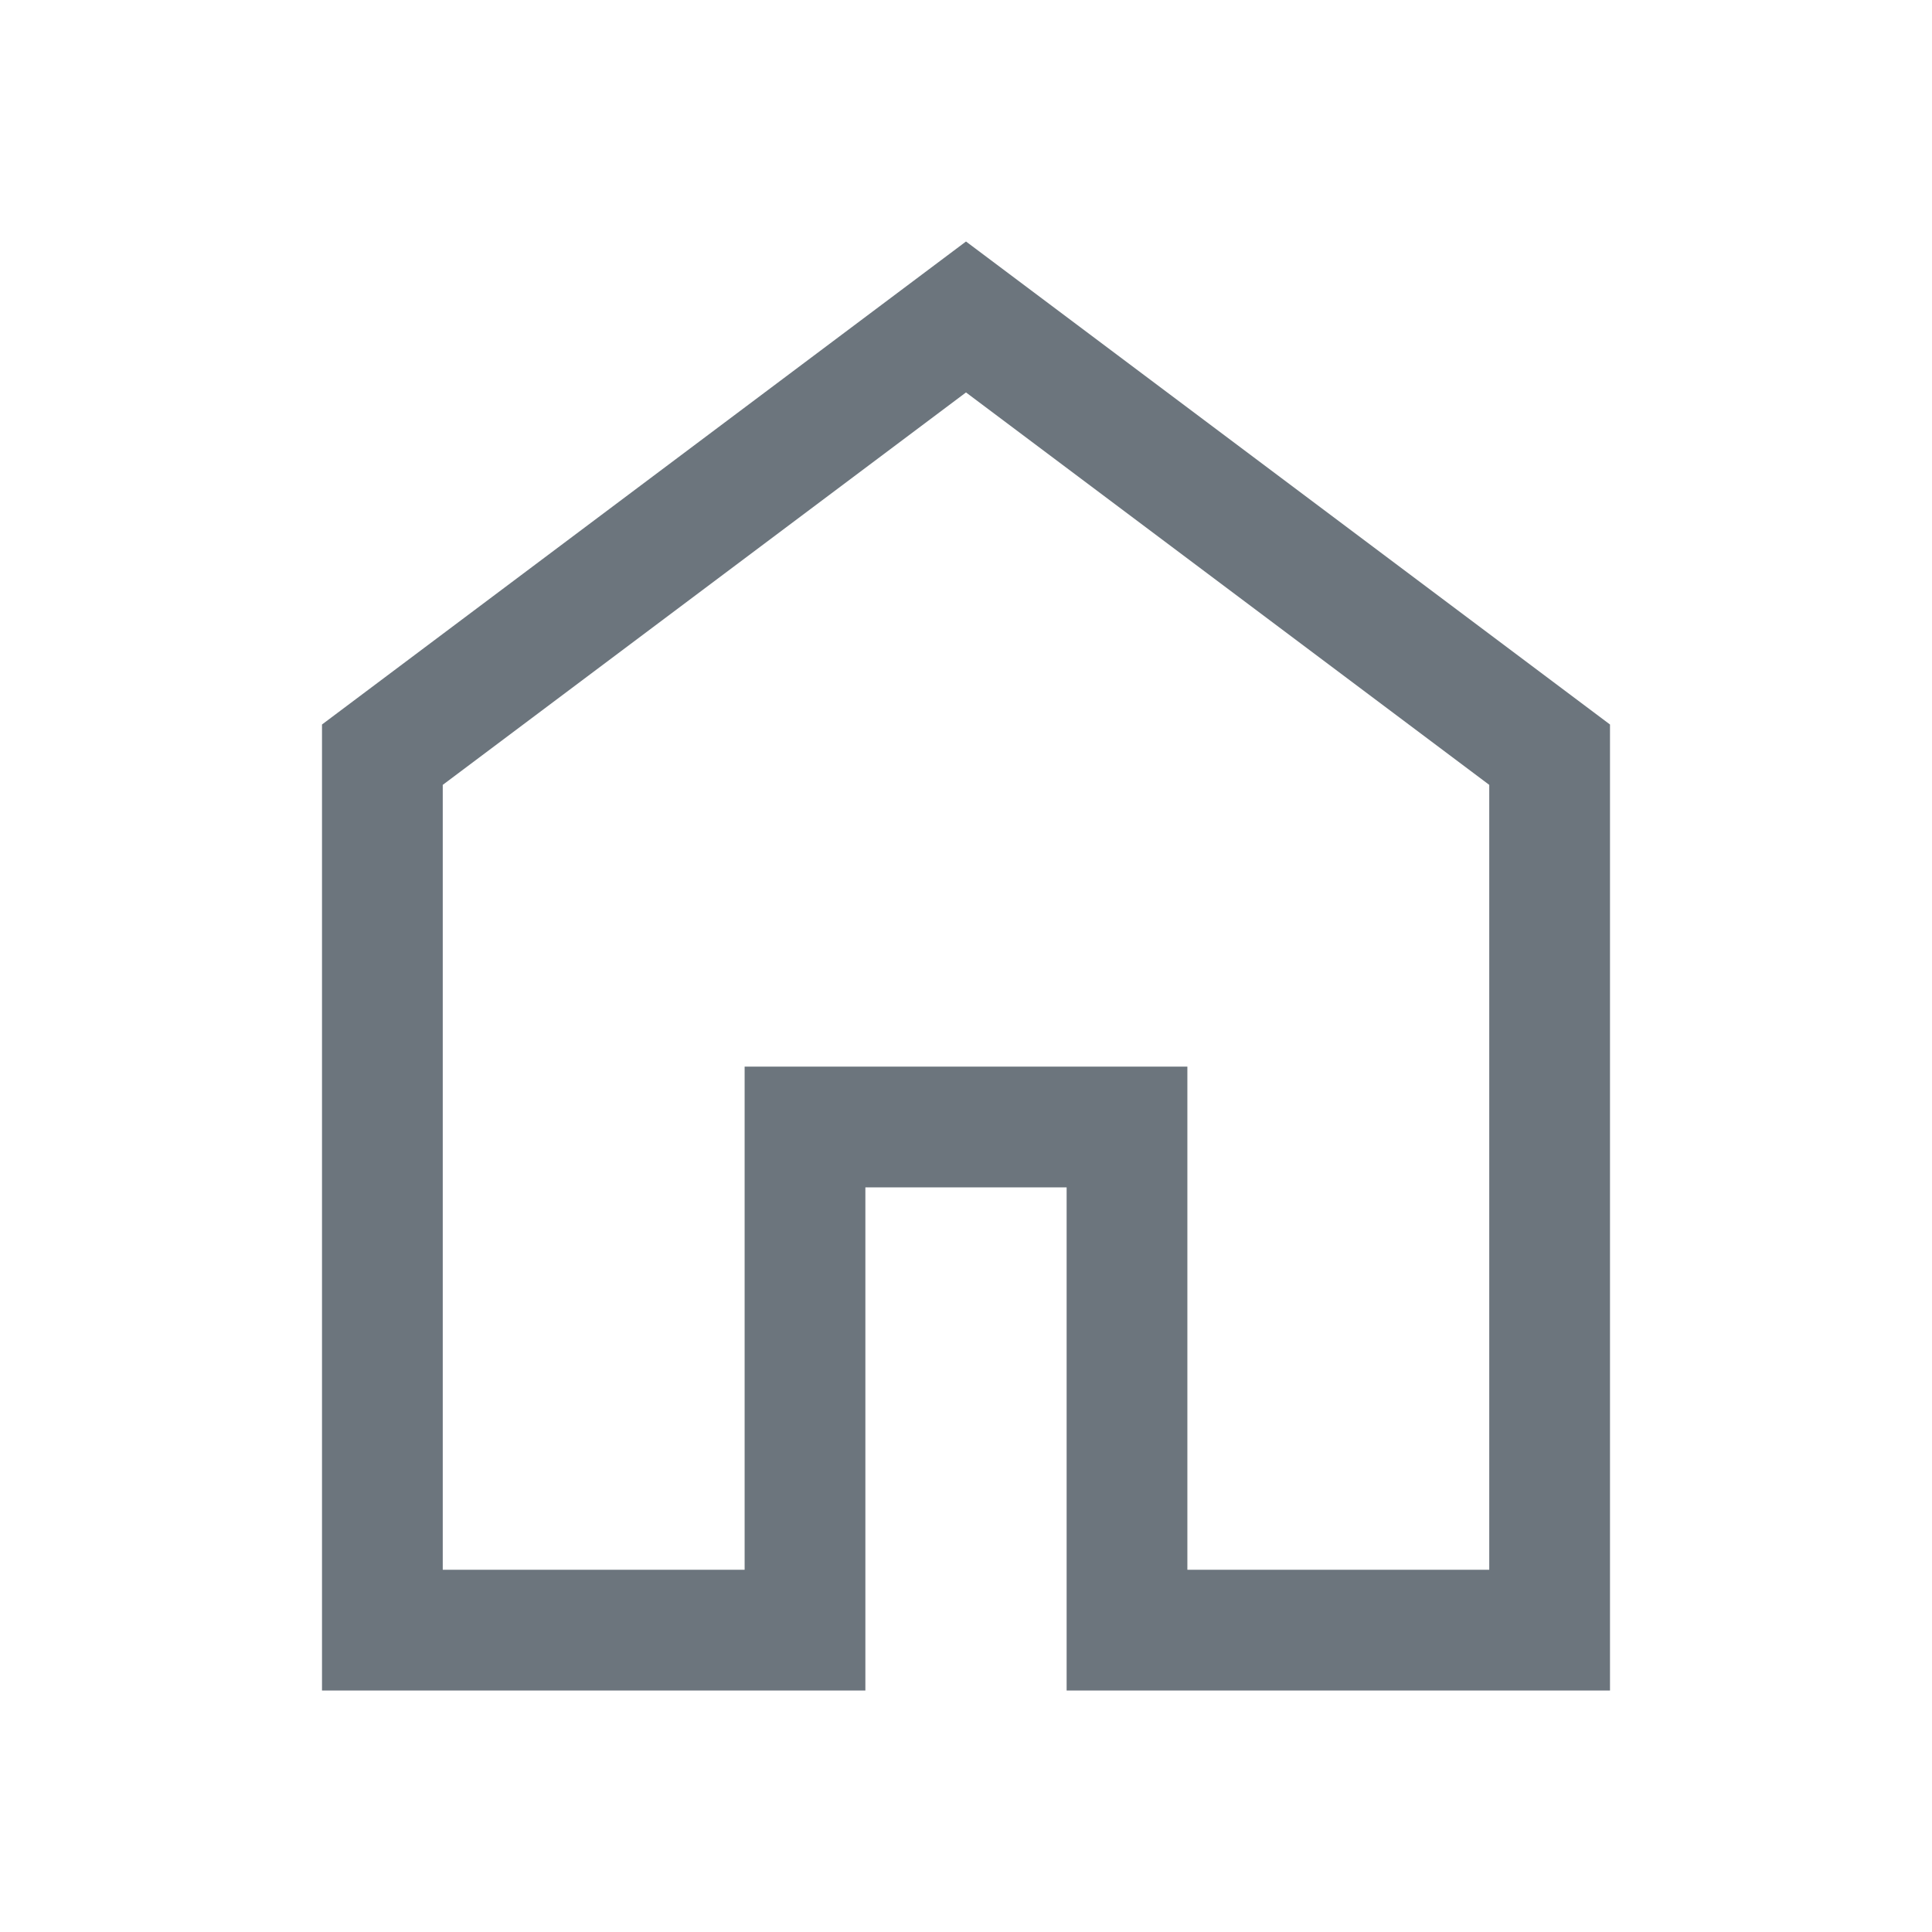
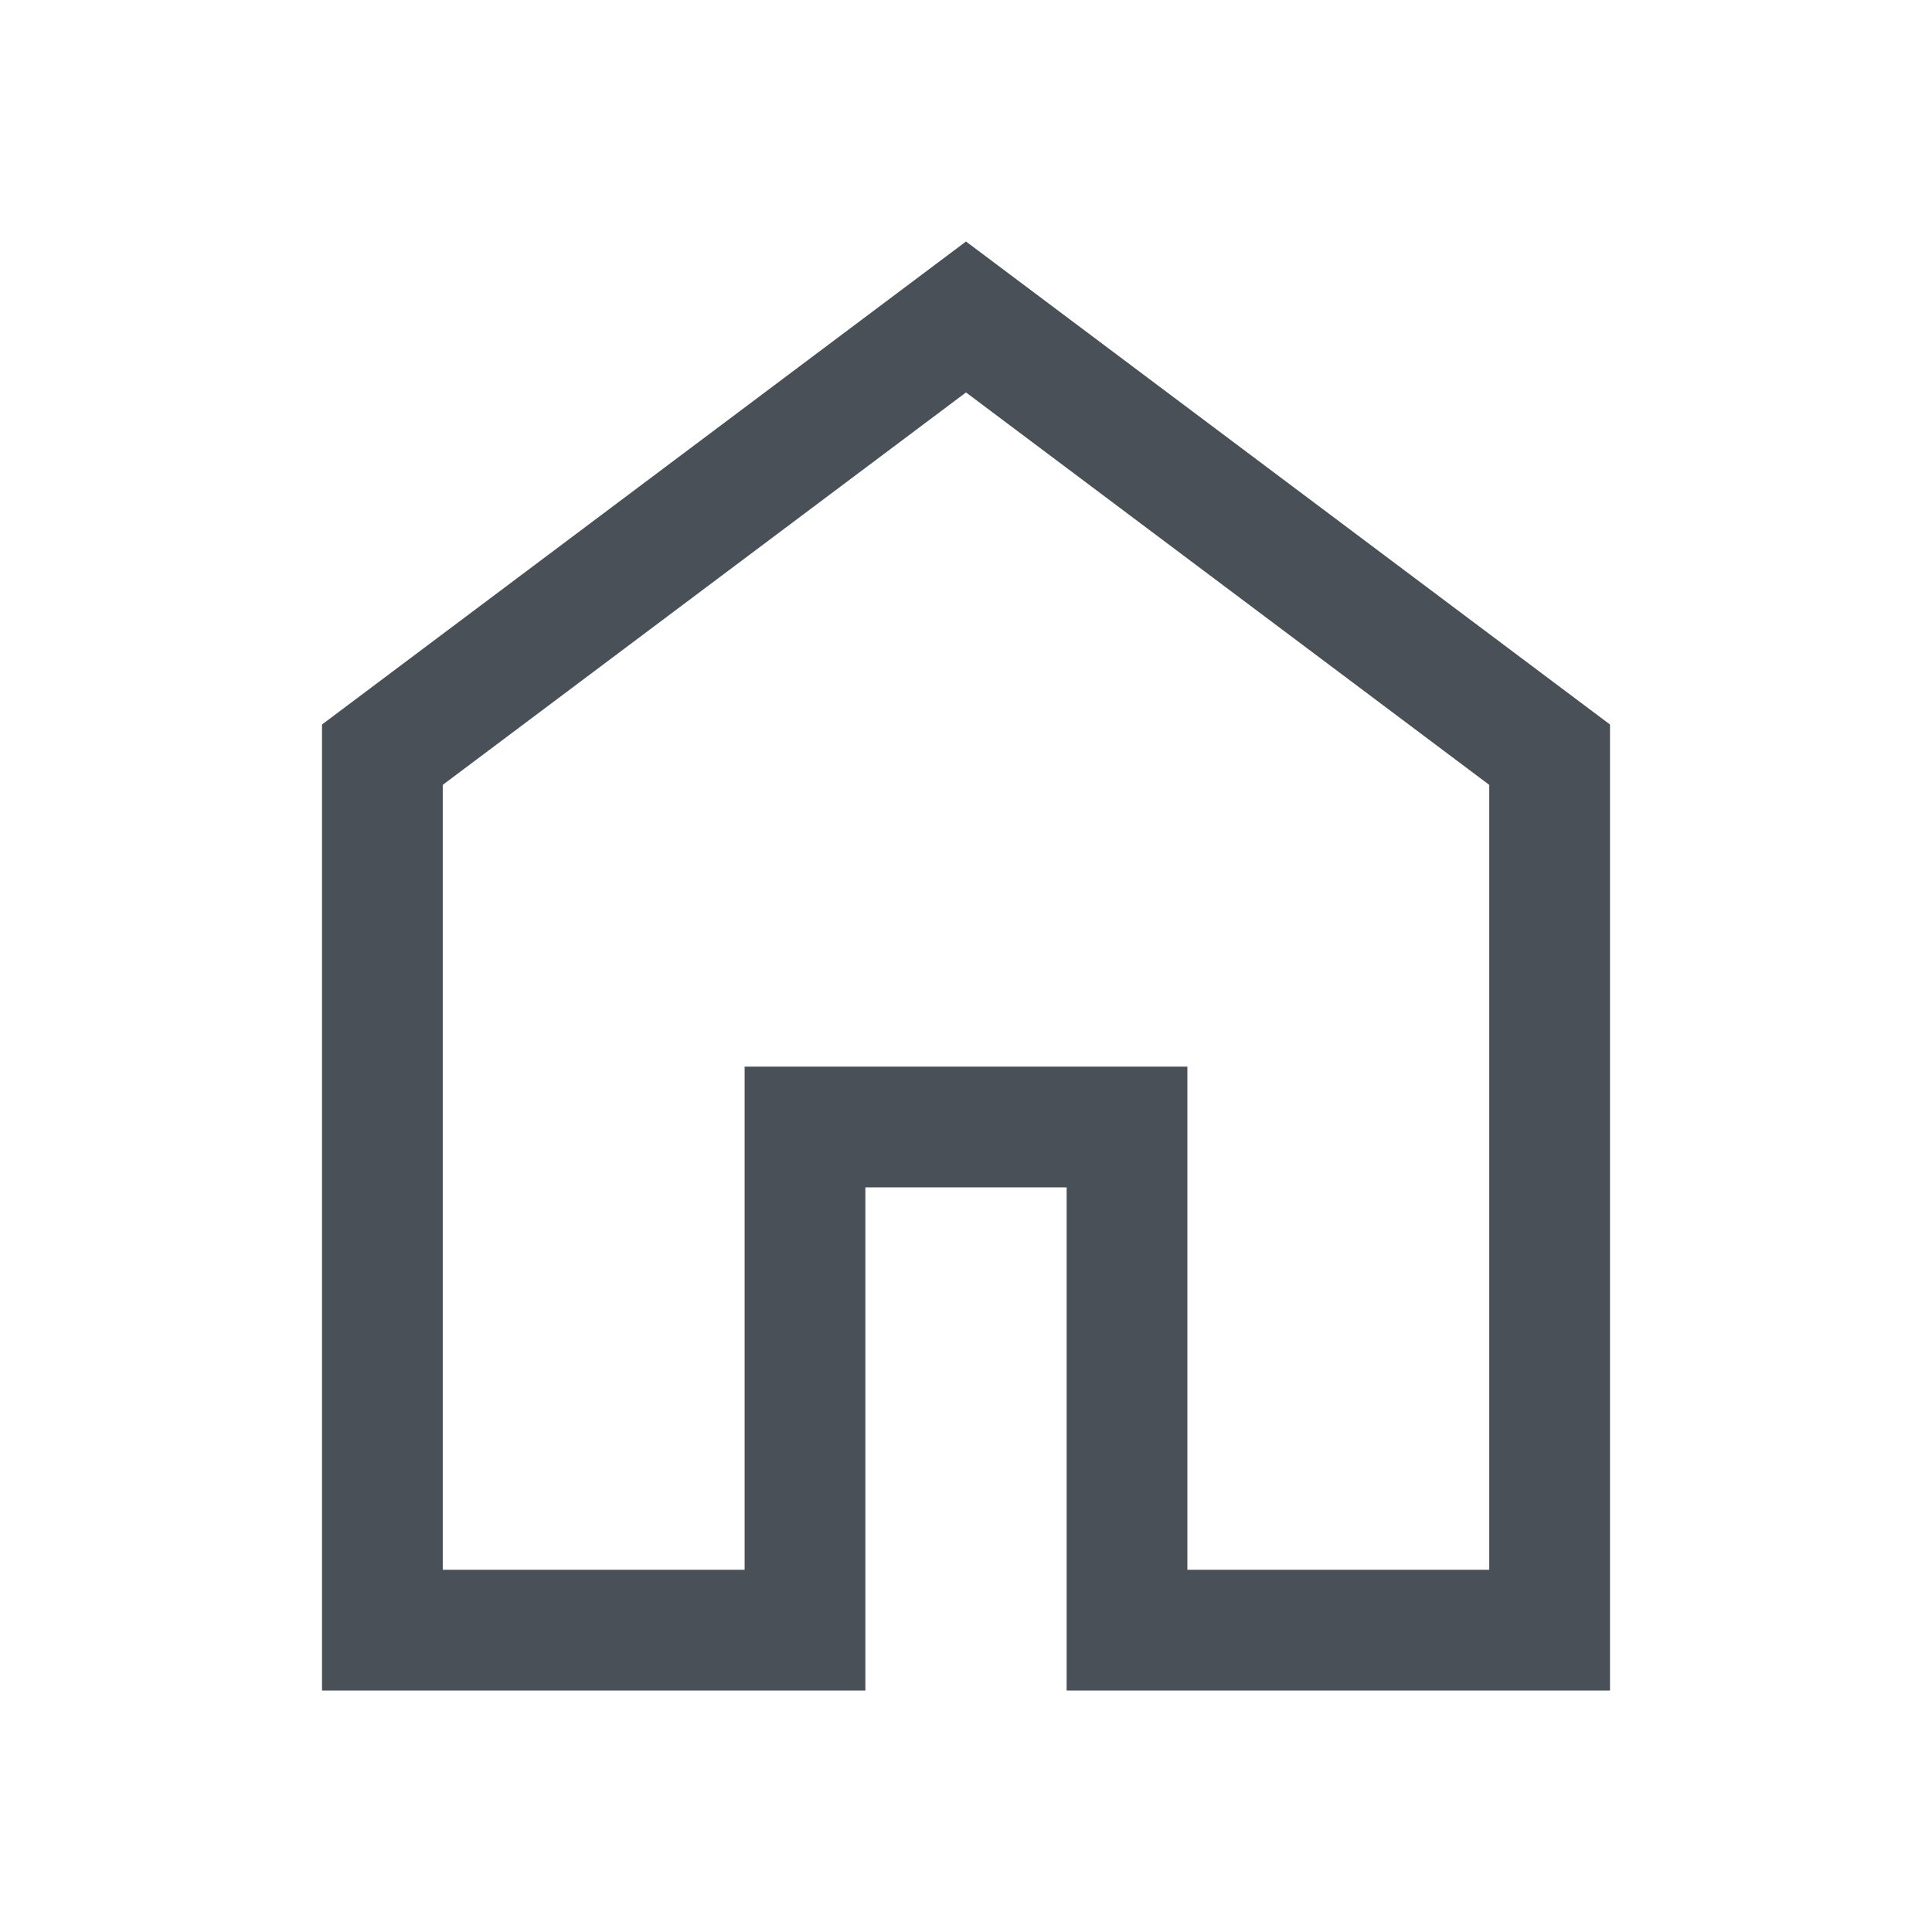
- <svg xmlns="http://www.w3.org/2000/svg" height="48" fill="#6c757d" viewBox="0 96 960 960" width="48">
+ <svg xmlns="http://www.w3.org/2000/svg" height="48" fill="#495057" viewBox="0 96 960 960" width="48">
  <path d="M220 876h150V626h220v250h150V486L480 291 220 486v390Zm-60 60V456l320-240 320 240v480H530V686H430v250H160Zm320-353Z" />
</svg>
